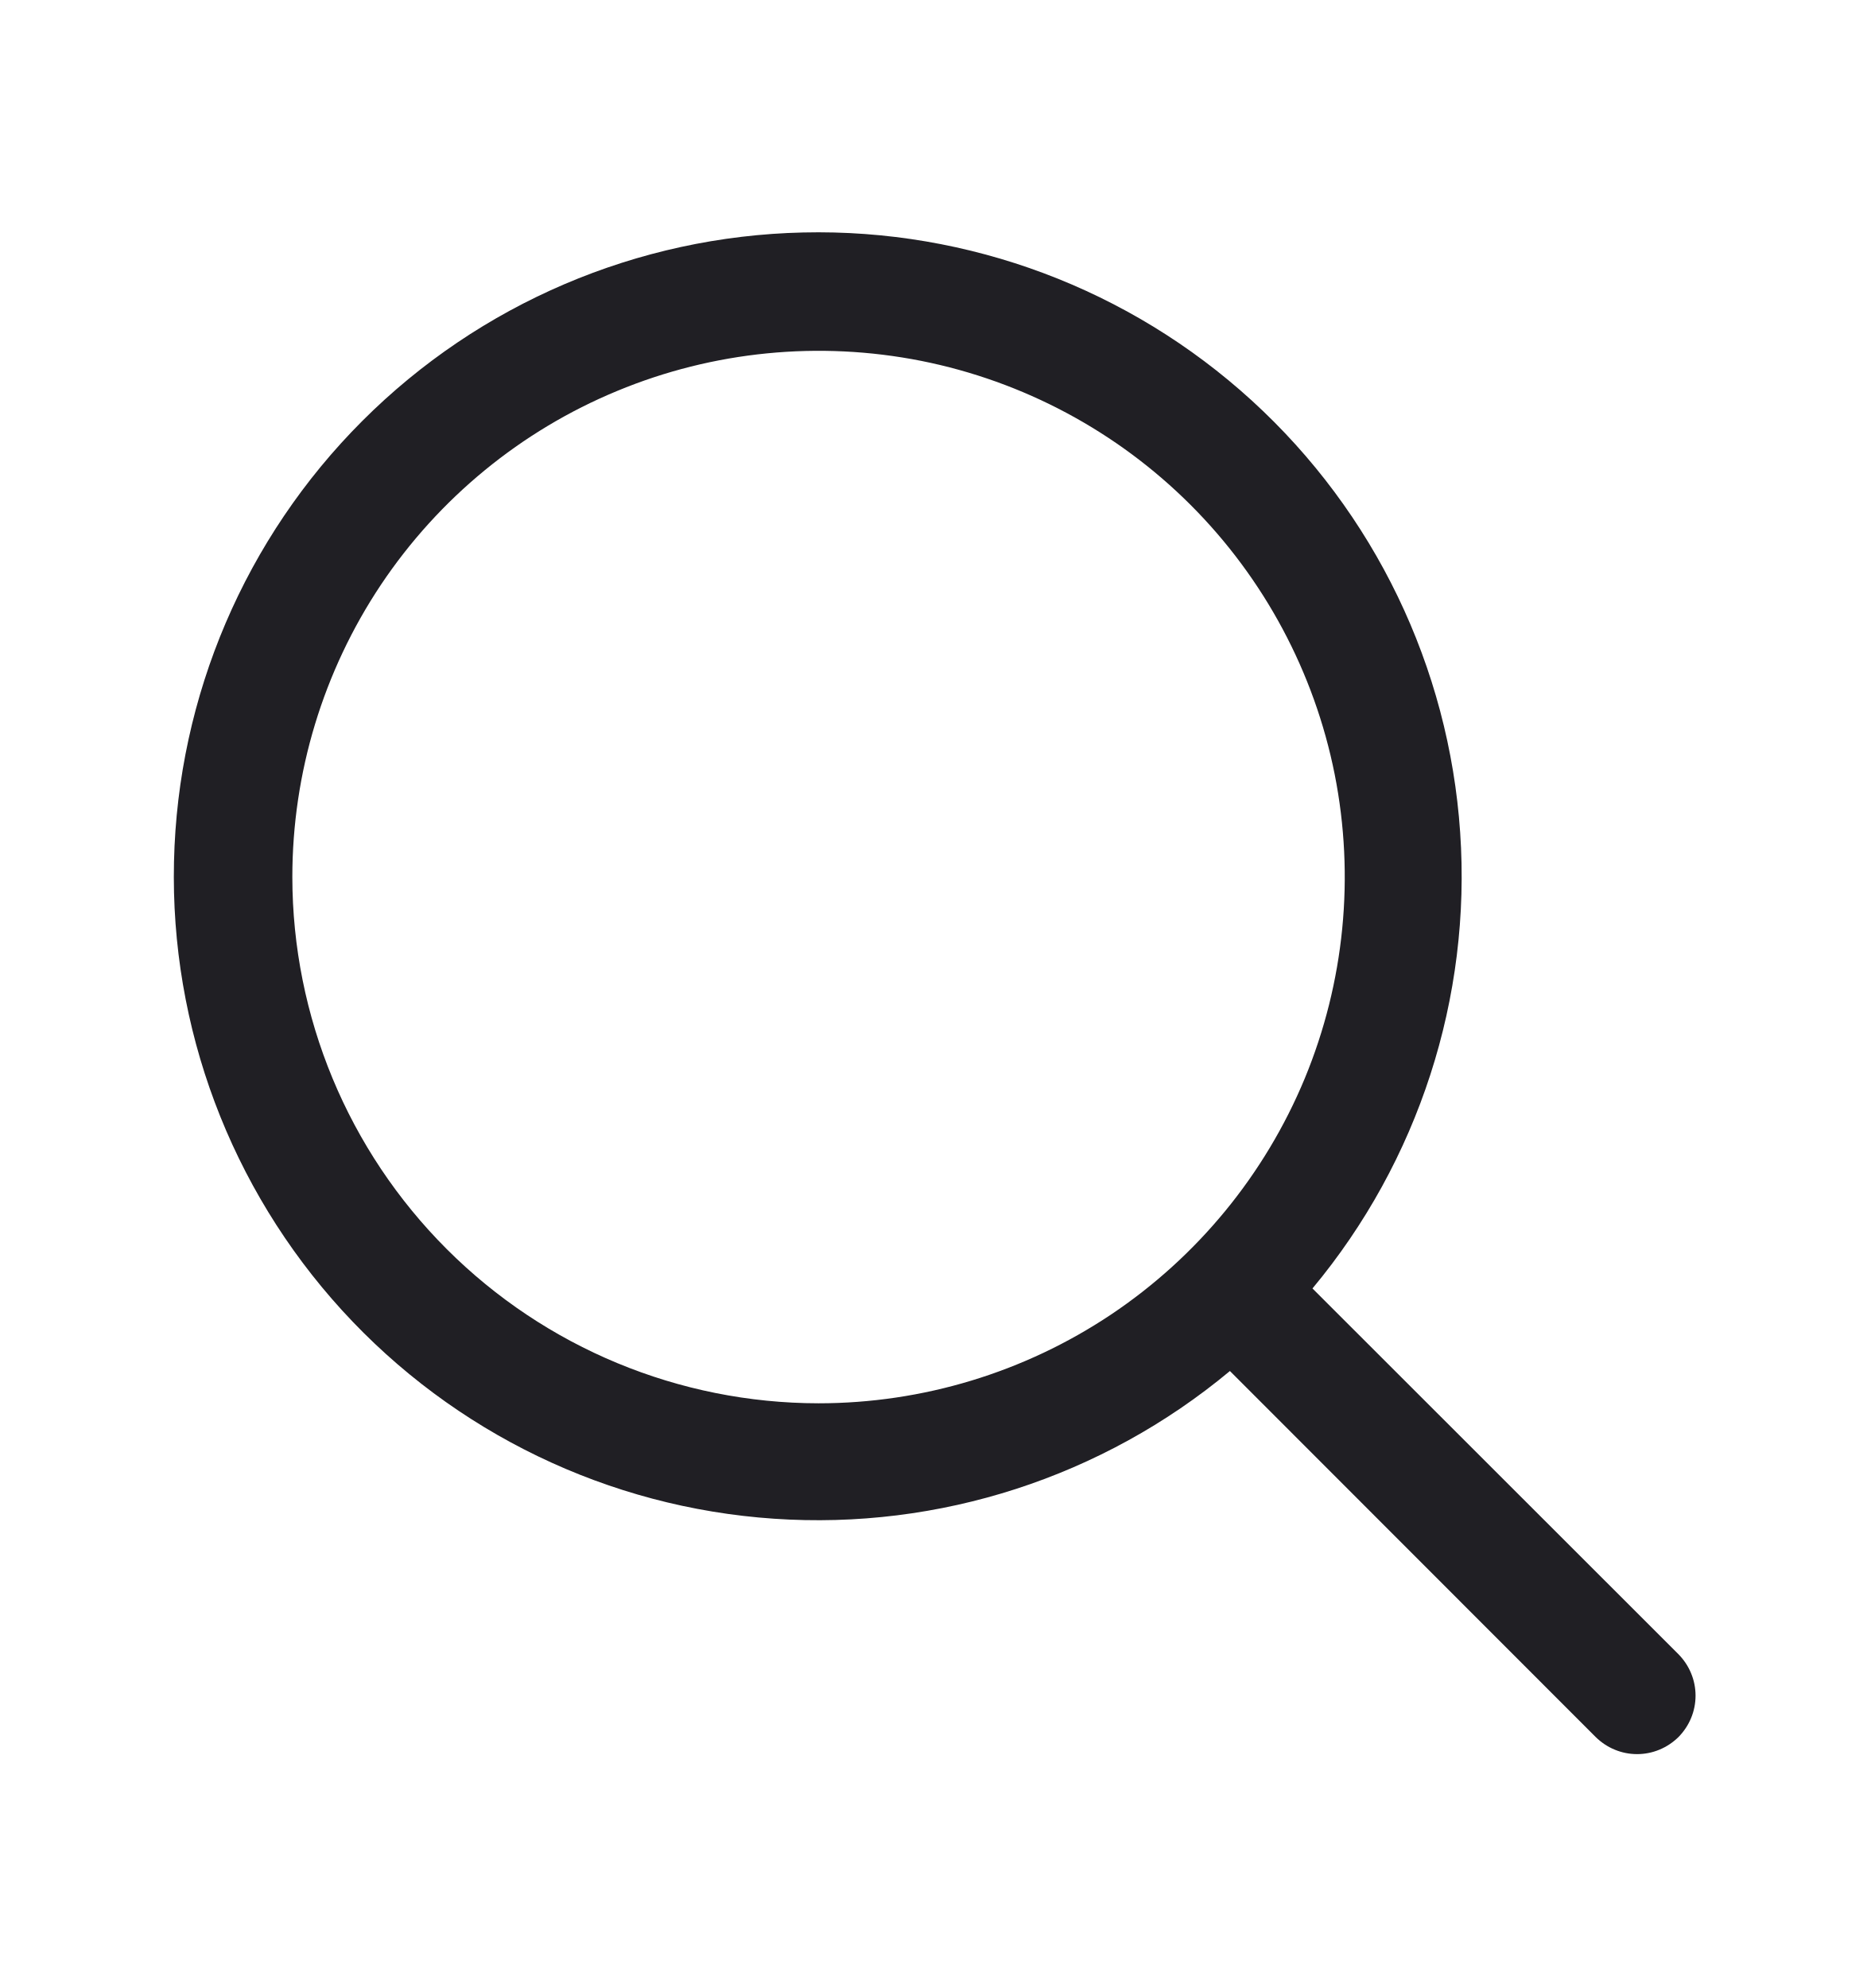
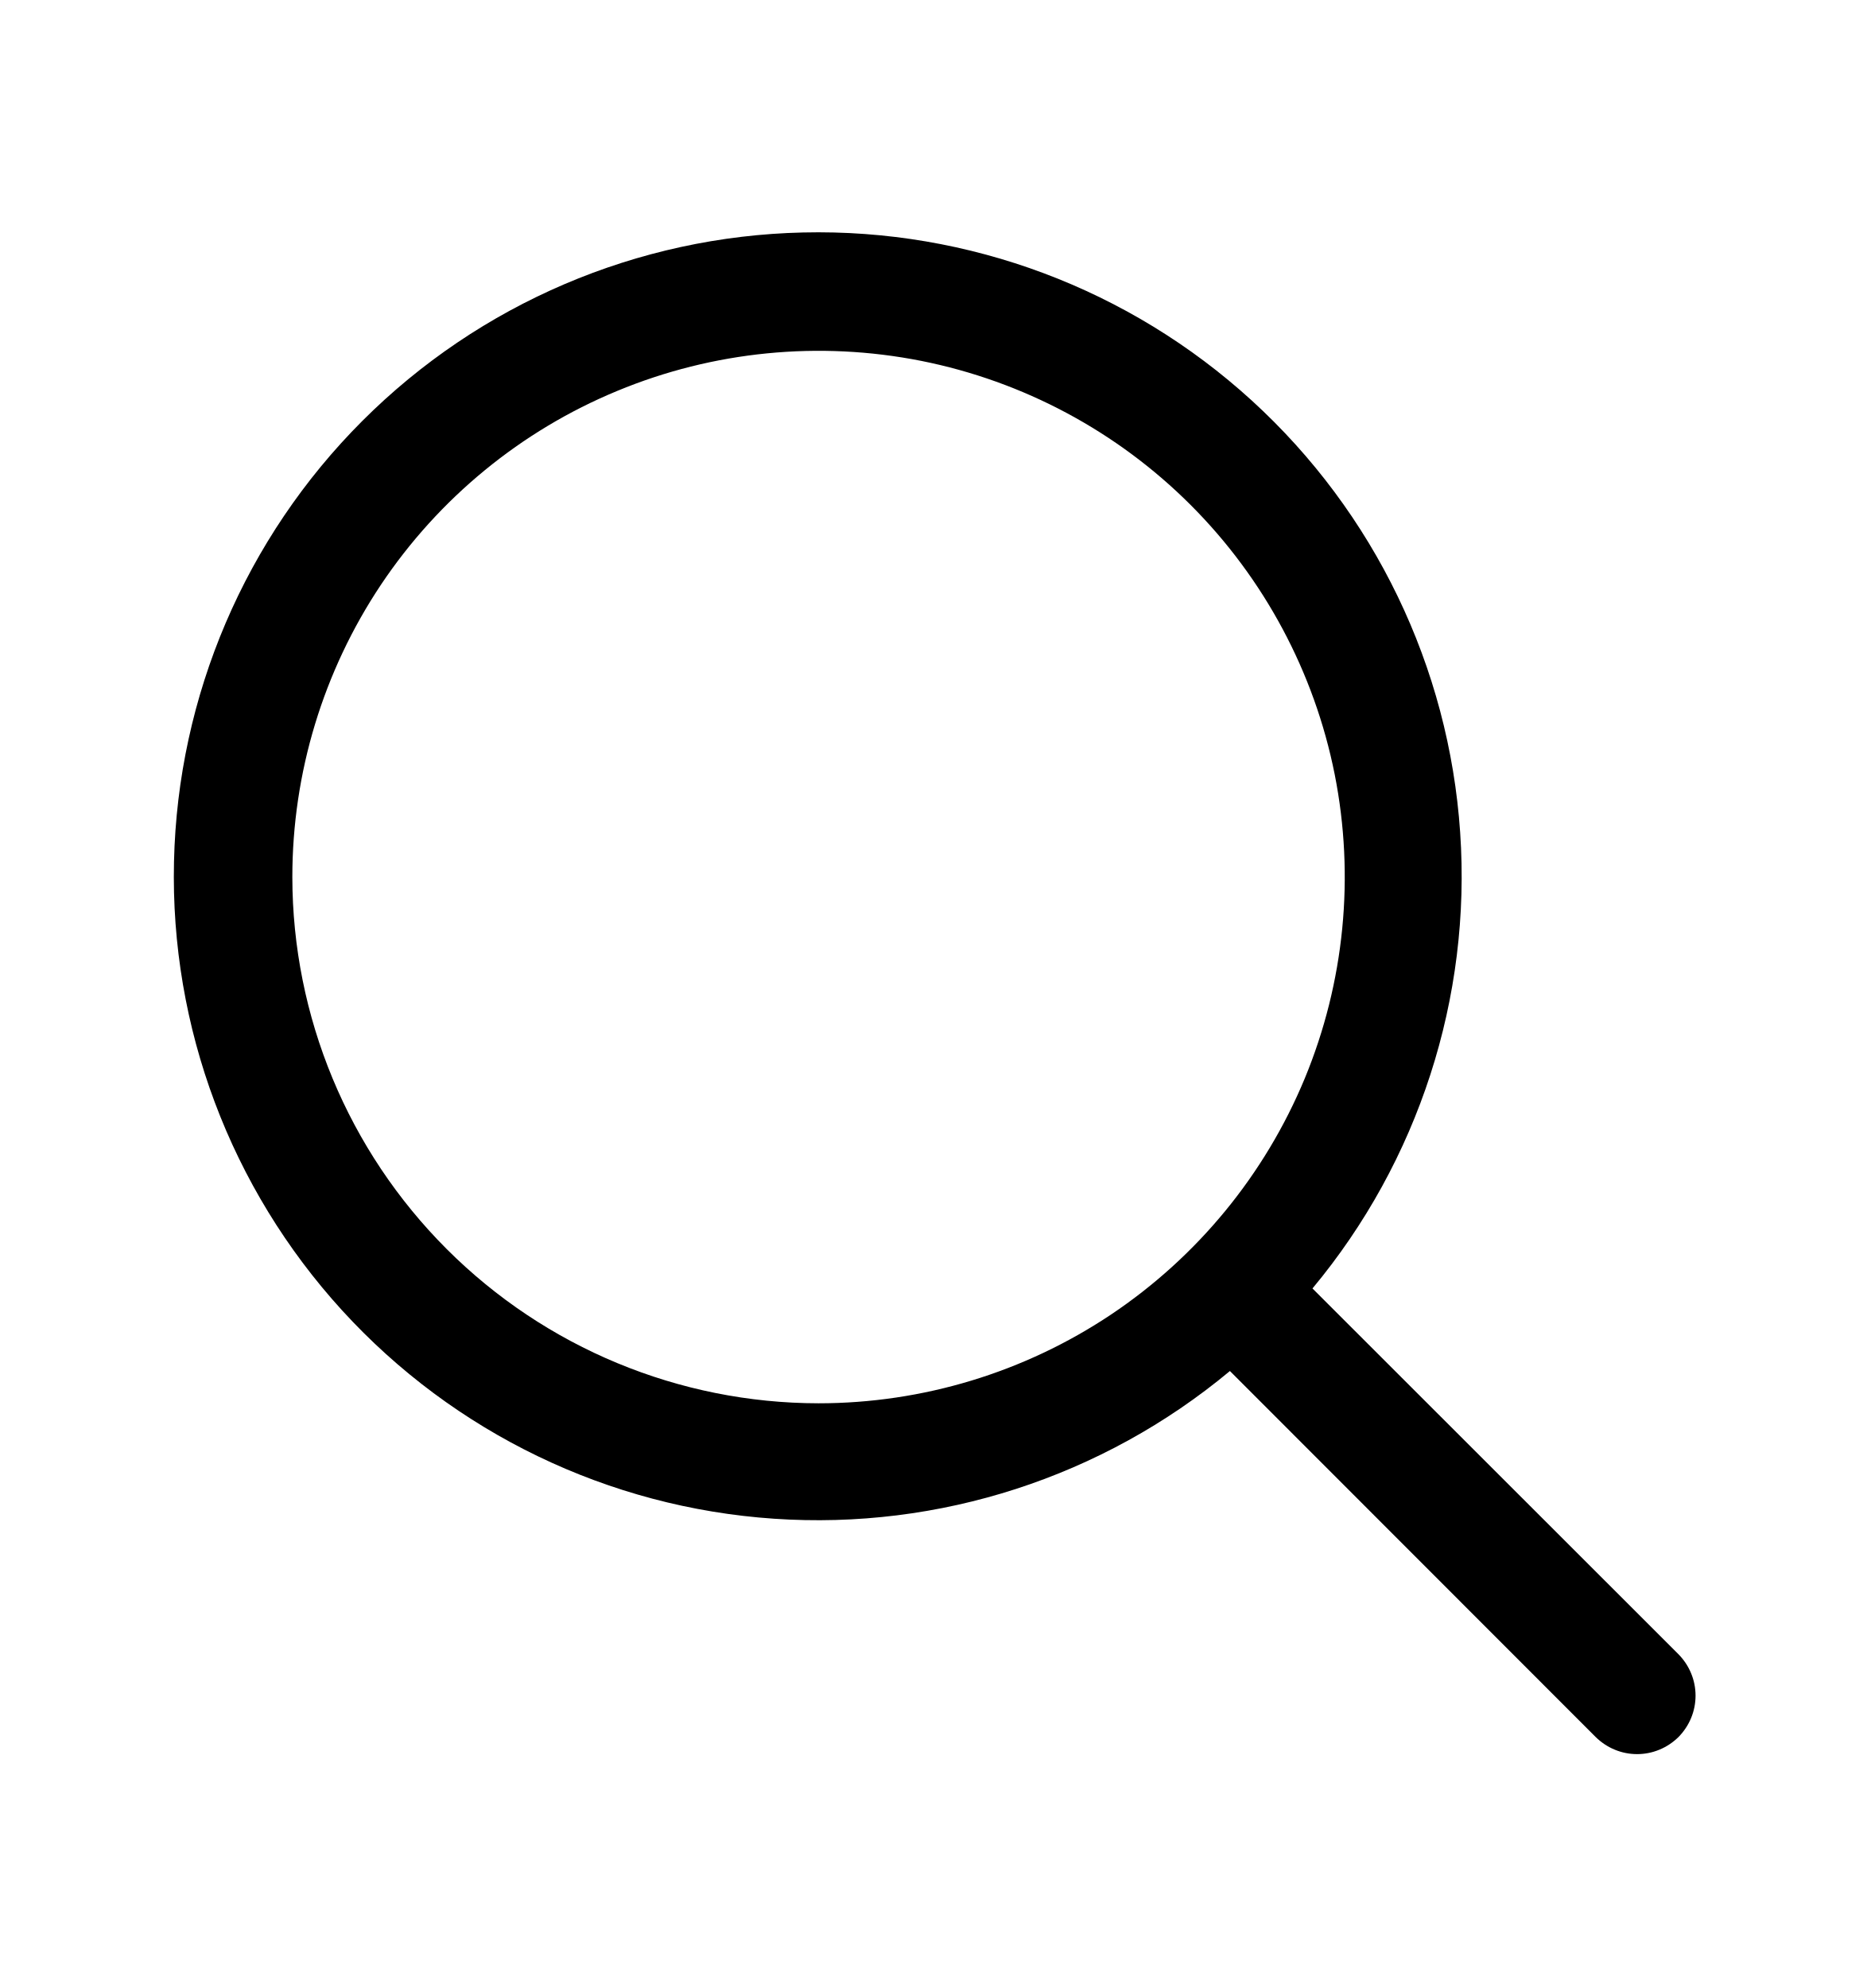
- <svg xmlns="http://www.w3.org/2000/svg" width="16" height="17" viewBox="0 0 16 17" fill="none">
-   <path d="M14.354 14.146L11.224 11.018C12.131 9.929 12.584 8.532 12.487 7.118C12.391 5.704 11.753 4.382 10.706 3.426C9.66 2.471 8.285 1.955 6.868 1.988C5.451 2.02 4.101 2.597 3.099 3.599C2.097 4.601 1.52 5.951 1.488 7.368C1.455 8.785 1.971 10.159 2.926 11.206C3.882 12.253 5.204 12.891 6.618 12.987C8.032 13.084 9.429 12.631 10.518 11.724L13.646 14.854C13.693 14.9 13.748 14.937 13.809 14.962C13.869 14.987 13.934 15 14 15C14.066 15 14.131 14.987 14.191 14.962C14.252 14.937 14.307 14.9 14.354 14.854C14.4 14.807 14.437 14.752 14.462 14.691C14.487 14.631 14.5 14.566 14.5 14.5C14.5 14.434 14.487 14.369 14.462 14.309C14.437 14.248 14.4 14.193 14.354 14.146ZM2.5 7.5C2.5 6.61 2.764 5.74 3.258 5C3.753 4.26 4.456 3.683 5.278 3.343C6.1 3.002 7.005 2.913 7.878 3.086C8.751 3.26 9.553 3.689 10.182 4.318C10.811 4.947 11.24 5.749 11.414 6.622C11.587 7.495 11.498 8.4 11.158 9.222C10.817 10.044 10.24 10.747 9.5 11.242C8.76 11.736 7.89 12 7 12C5.807 11.999 4.663 11.524 3.82 10.681C2.976 9.837 2.501 8.693 2.5 7.5Z" fill="#201F24" />
+ <svg xmlns="http://www.w3.org/2000/svg" width="16" height="17" viewBox="0 0 16 17">
+   <path d="M14.354 14.146L11.224 11.018C12.131 9.929 12.584 8.532 12.487 7.118C12.391 5.704 11.753 4.382 10.706 3.426C9.66 2.471 8.285 1.955 6.868 1.988C5.451 2.02 4.101 2.597 3.099 3.599C2.097 4.601 1.52 5.951 1.488 7.368C1.455 8.785 1.971 10.159 2.926 11.206C3.882 12.253 5.204 12.891 6.618 12.987C8.032 13.084 9.429 12.631 10.518 11.724L13.646 14.854C13.693 14.9 13.748 14.937 13.809 14.962C13.869 14.987 13.934 15 14 15C14.066 15 14.131 14.987 14.191 14.962C14.252 14.937 14.307 14.9 14.354 14.854C14.4 14.807 14.437 14.752 14.462 14.691C14.487 14.631 14.5 14.566 14.5 14.5C14.5 14.434 14.487 14.369 14.462 14.309C14.437 14.248 14.4 14.193 14.354 14.146ZM2.5 7.5C2.5 6.61 2.764 5.74 3.258 5C3.753 4.26 4.456 3.683 5.278 3.343C6.1 3.002 7.005 2.913 7.878 3.086C8.751 3.26 9.553 3.689 10.182 4.318C10.811 4.947 11.24 5.749 11.414 6.622C11.587 7.495 11.498 8.4 11.158 9.222C10.817 10.044 10.24 10.747 9.5 11.242C8.76 11.736 7.89 12 7 12C5.807 11.999 4.663 11.524 3.82 10.681C2.976 9.837 2.501 8.693 2.5 7.5Z" />
</svg>
